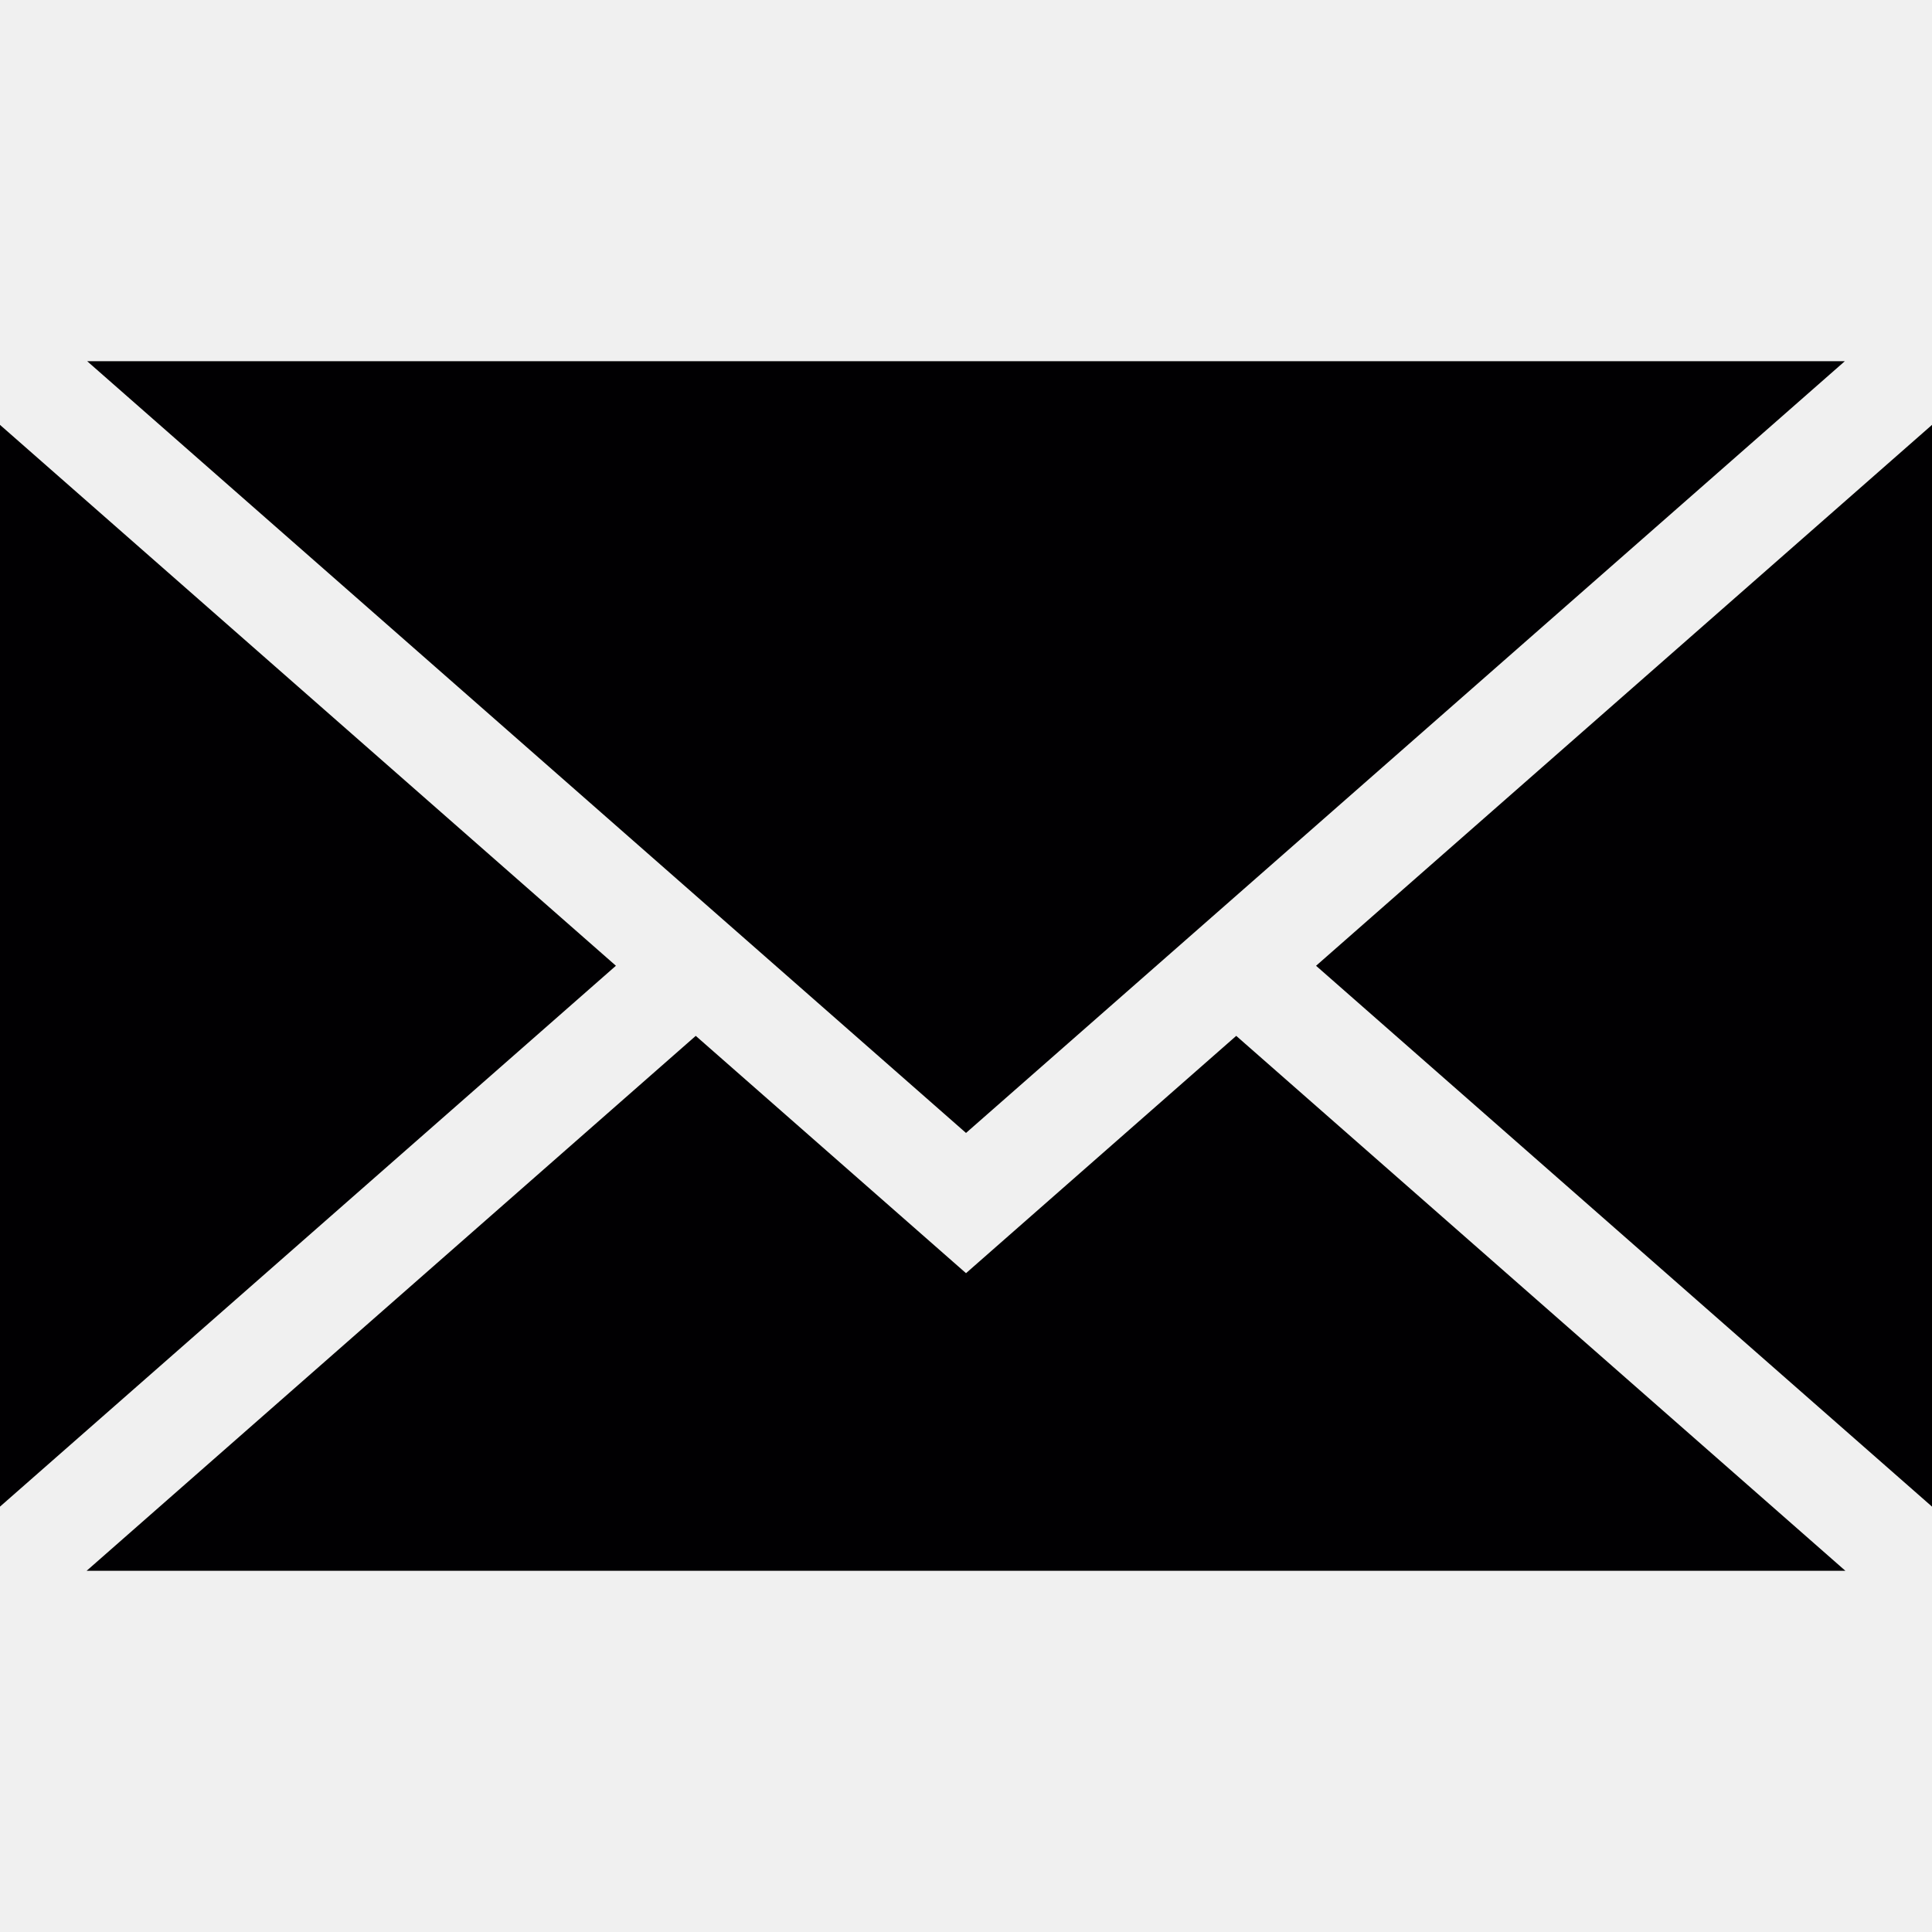
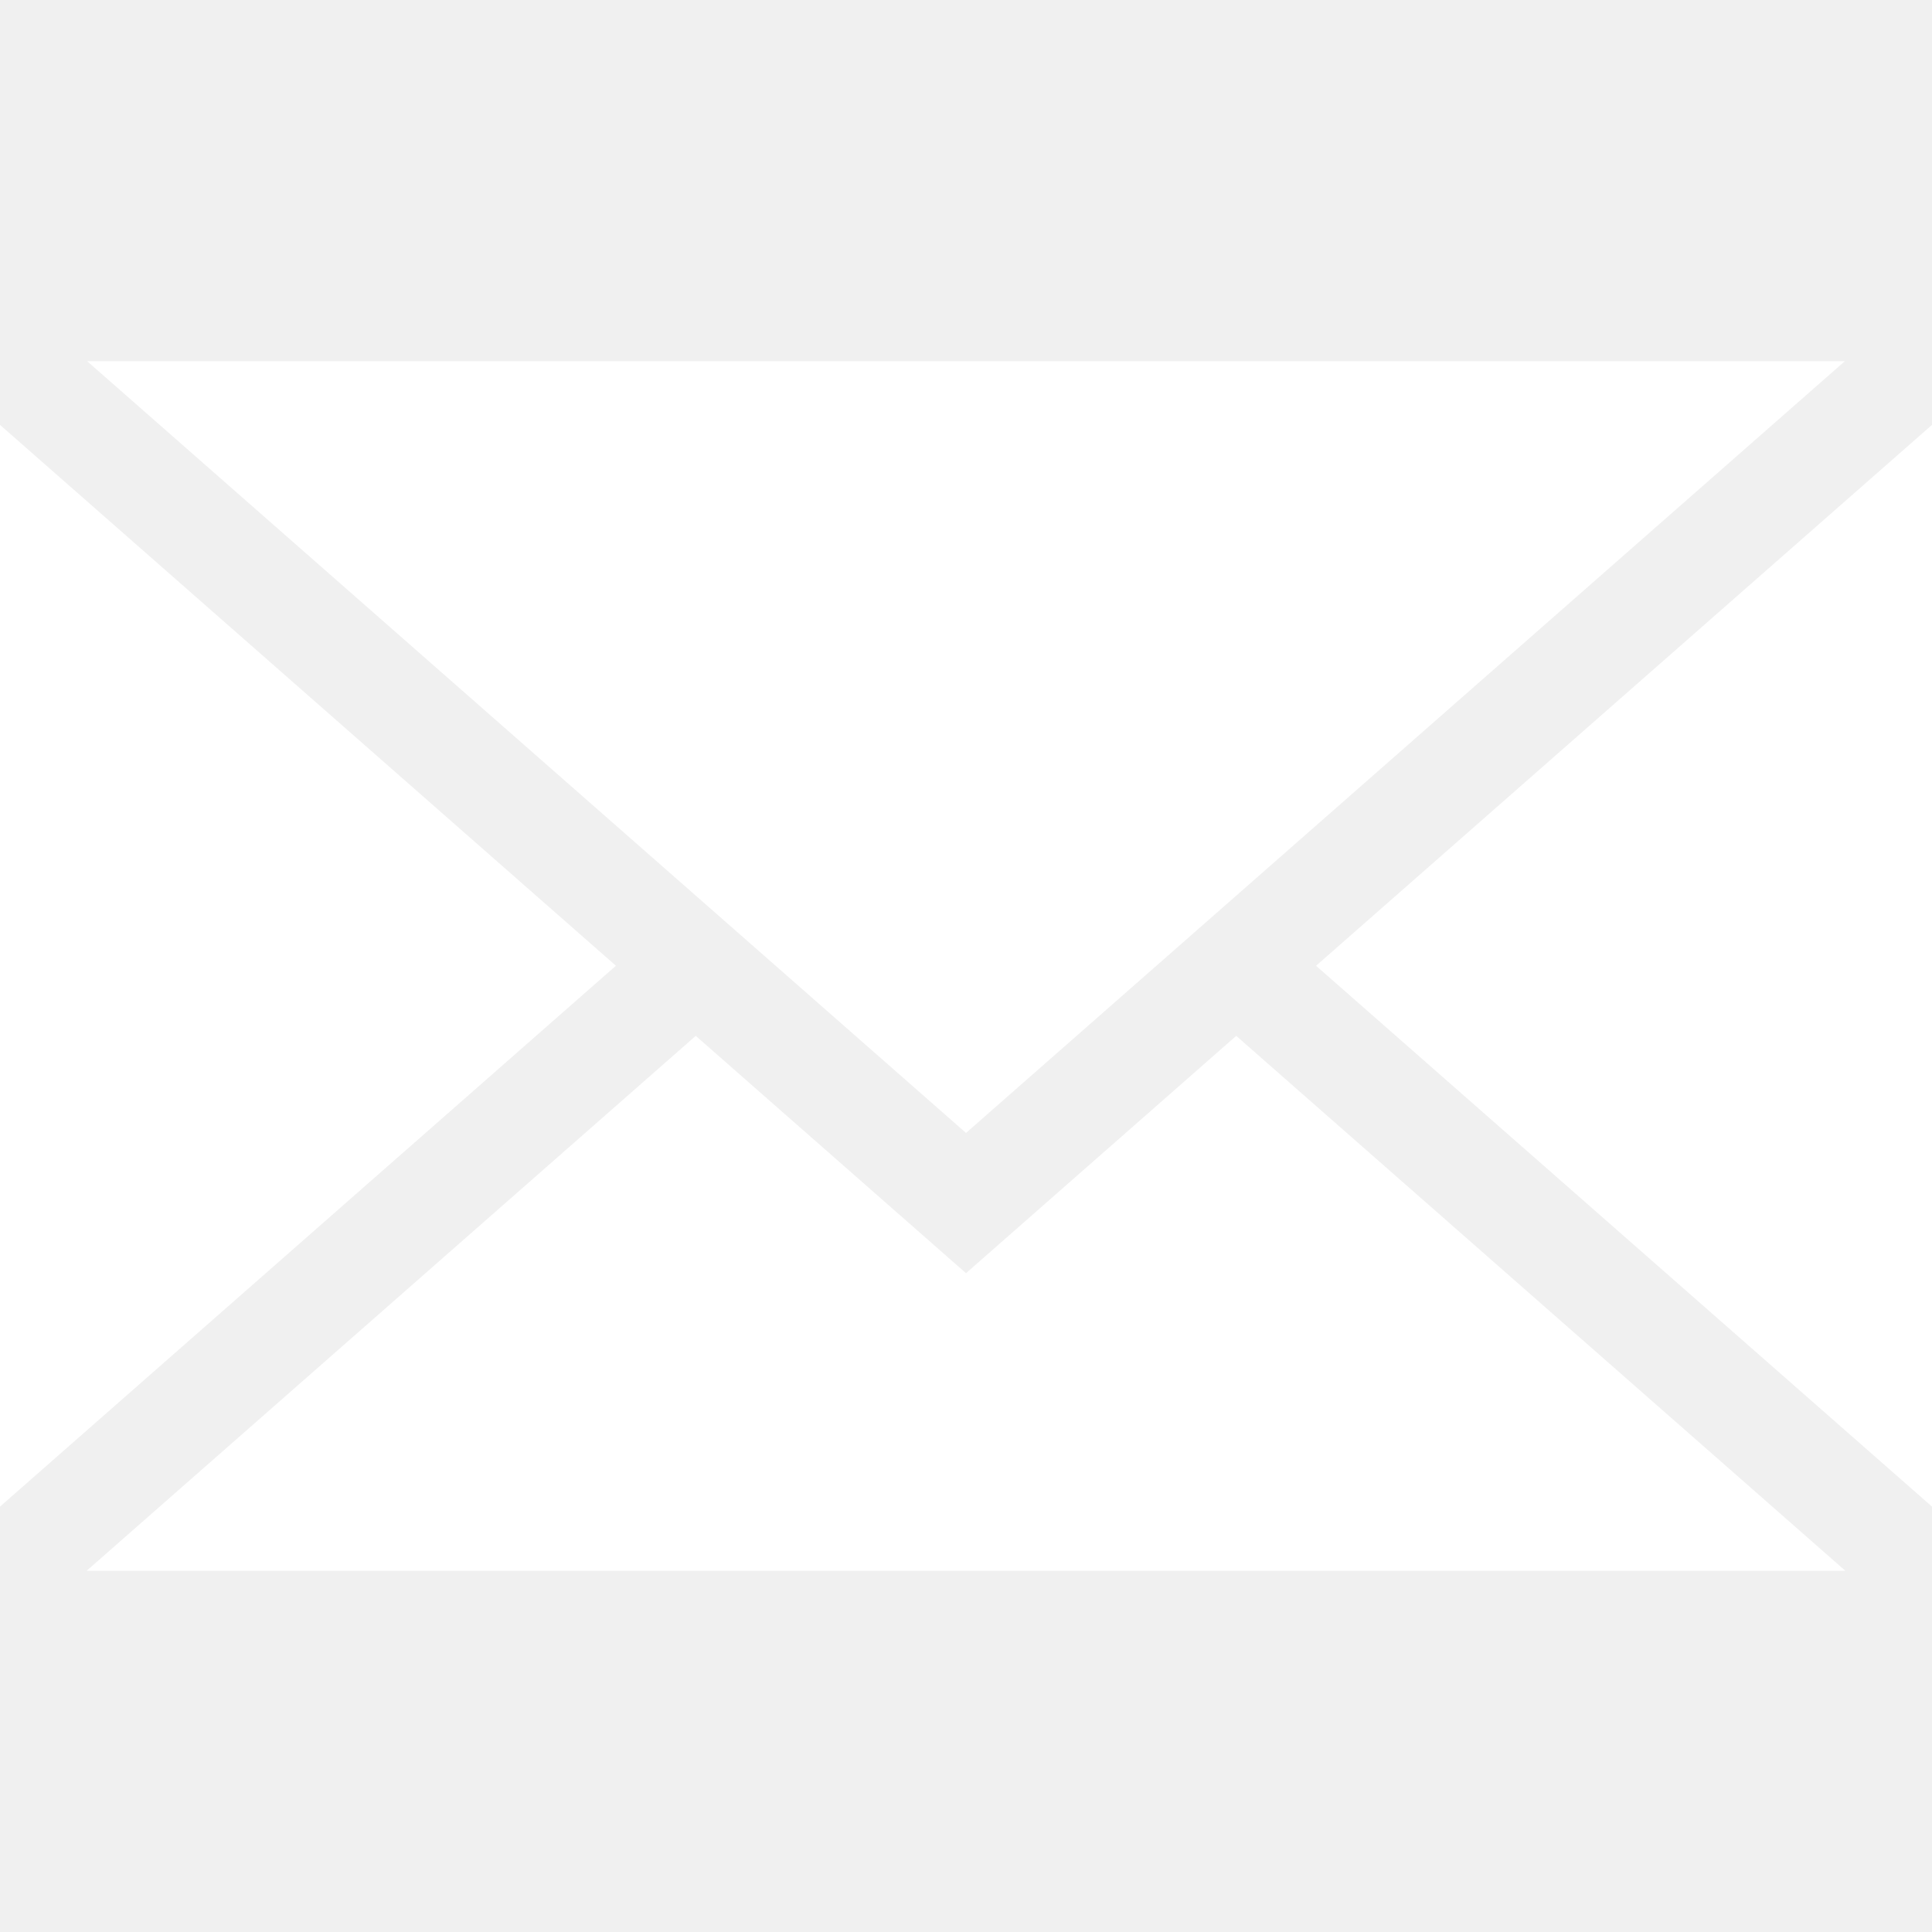
<svg xmlns="http://www.w3.org/2000/svg" version="1.1" id="Capa_1" x="0px" y="0px" viewBox="0 0 437.676 437.676" style="enable-background:new 0 0 437.676 437.676;" xml:space="preserve">
  <g>
-     <polygon style="fill:#010002;" points="218.841,256.659 19.744,81.824 417.931,81.824  " />
-     <polygon style="fill:#010002;" points="139.529,218.781 0,341.311 0,96.252  " />
-     <polygon style="fill:#010002;" points="157.615,234.665 218.841,288.427 280.055,234.665 418.057,355.852 19.619,355.852  " />
-     <polygon style="fill:#010002;" points="298.141,218.787 437.676,96.252 437.676,341.311  " />
+     <polygon style="fill:#fff;" points="218.841,256.659 19.744,81.824 417.931,81.824  " />
+     <polygon style="fill:#fff;" points="139.529,218.781 0,341.311 0,96.252  " />
+     <polygon style="fill:#fff;" points="157.615,234.665 218.841,288.427 280.055,234.665 418.057,355.852 19.619,355.852  " />
+     <polygon style="fill:#fff;" points="298.141,218.787 437.676,96.252 437.676,341.311  " />
  </g>
</svg>
